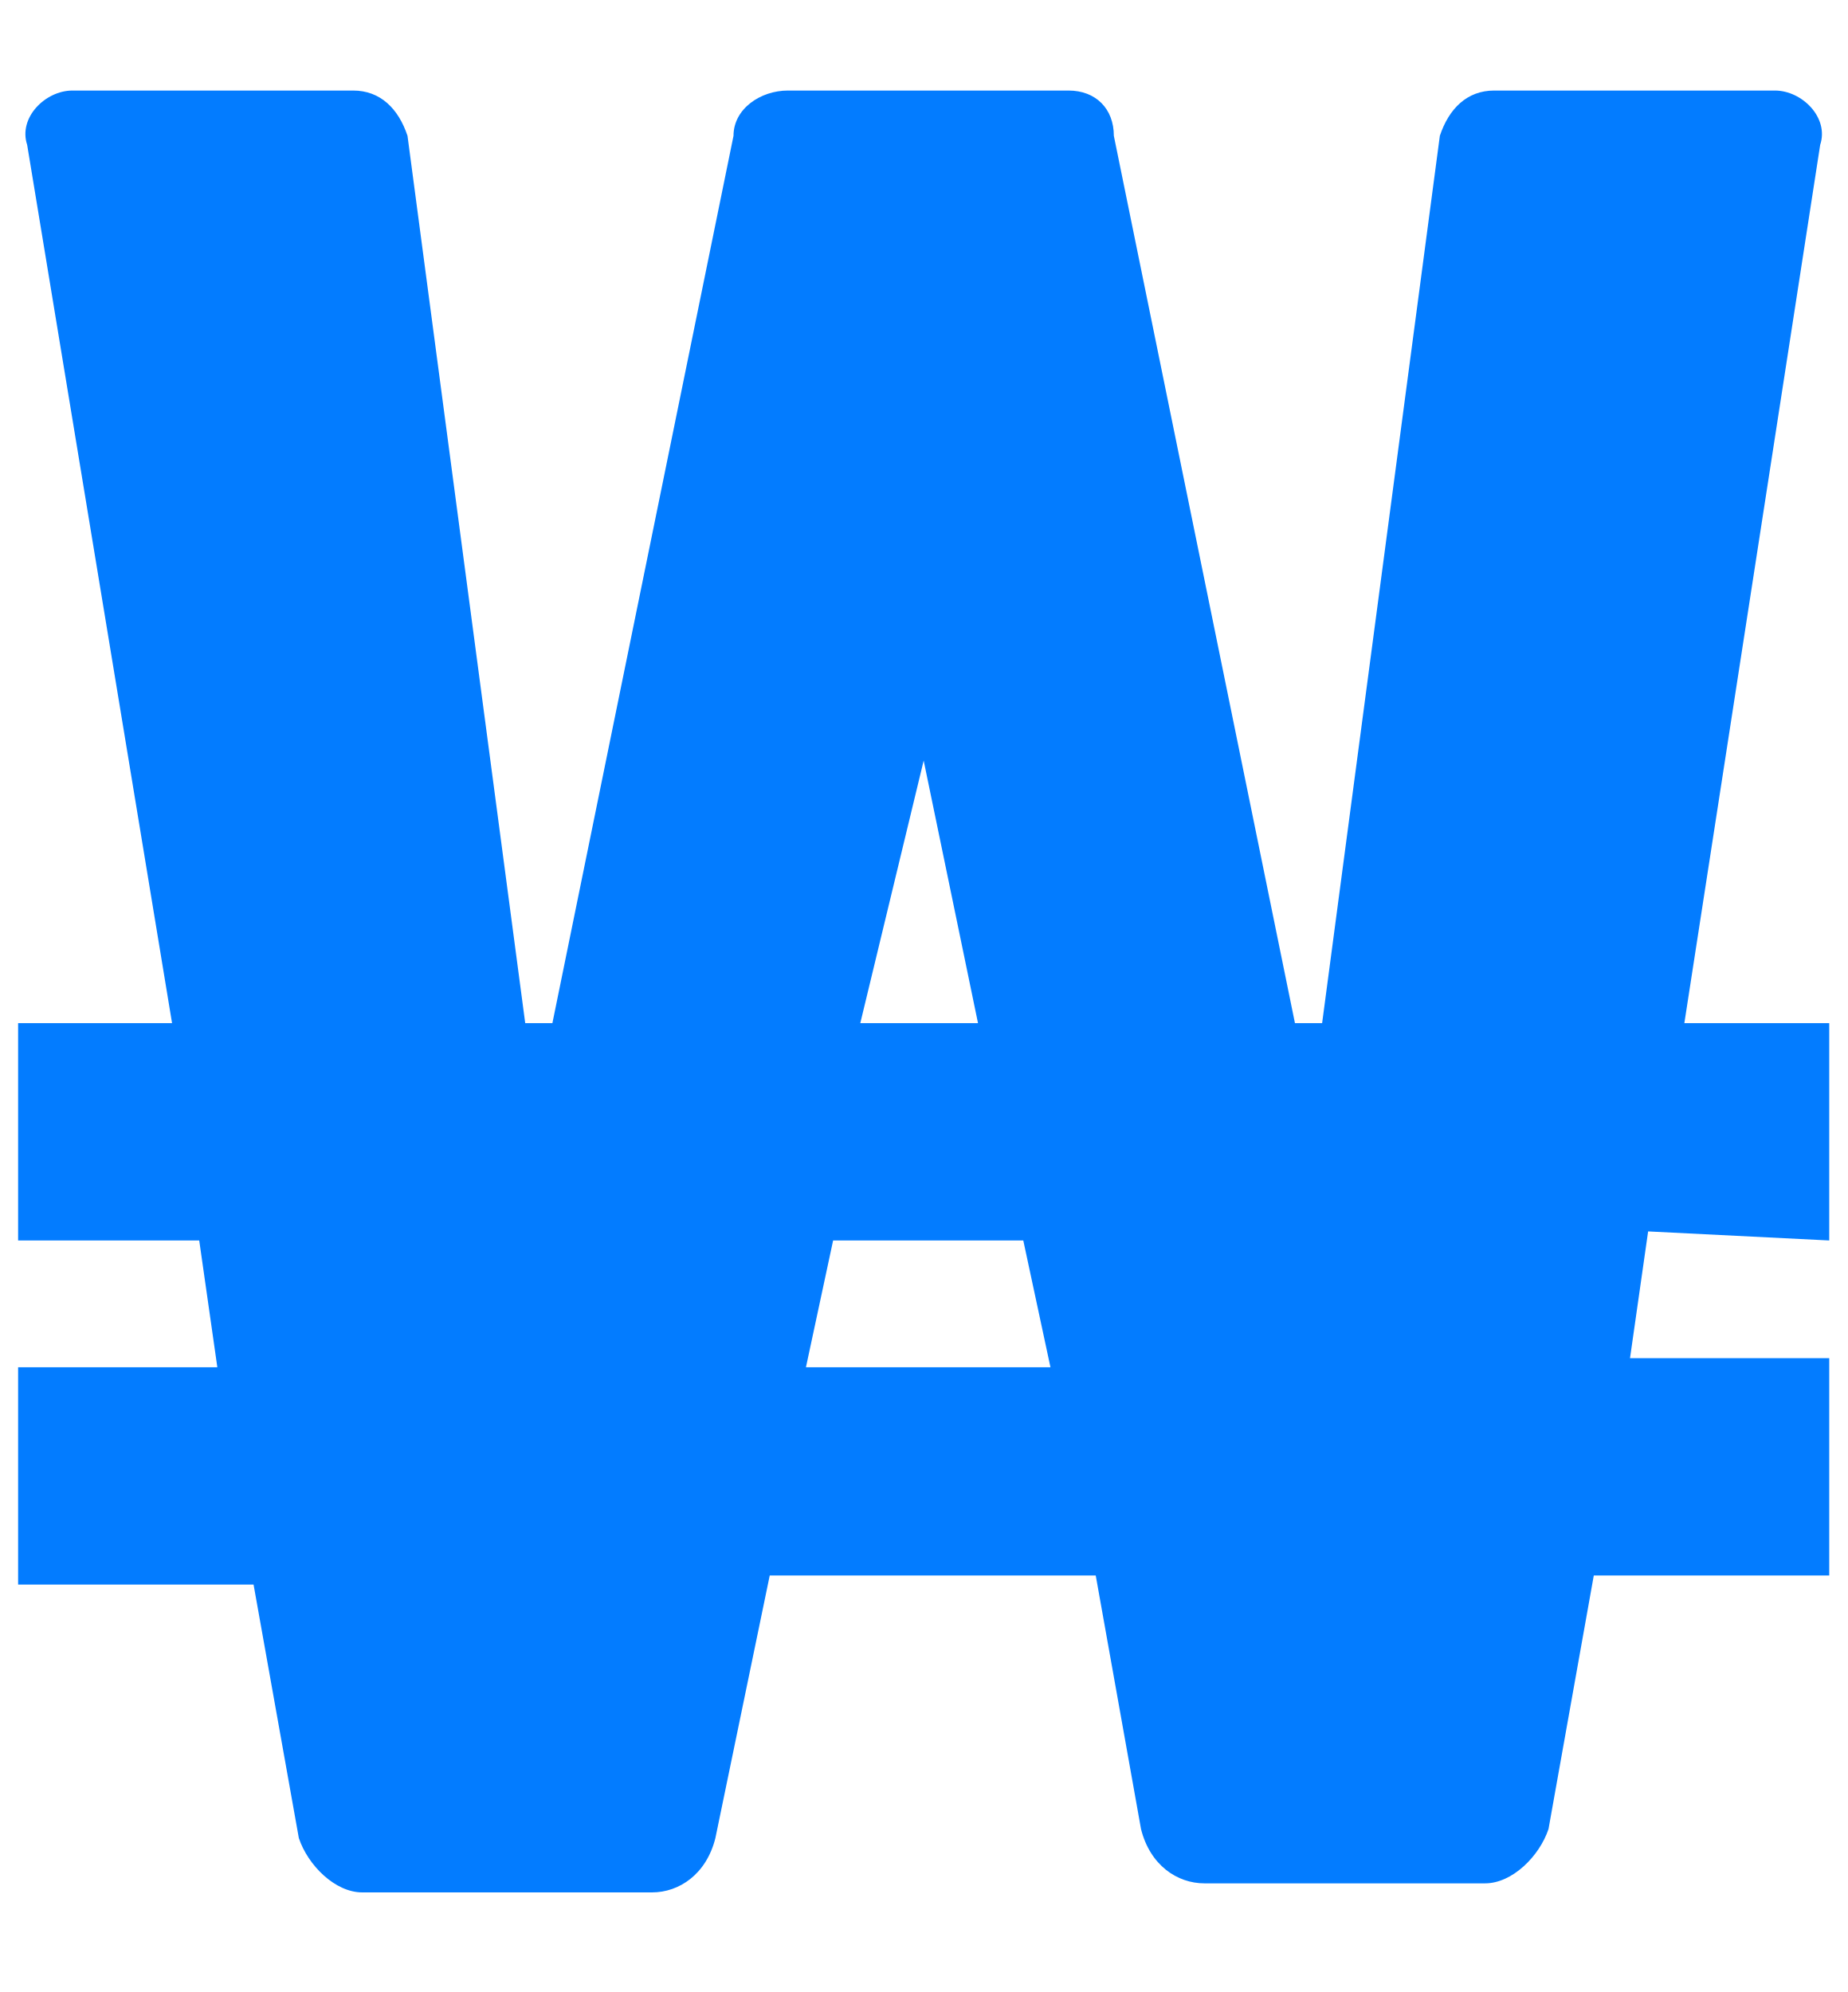
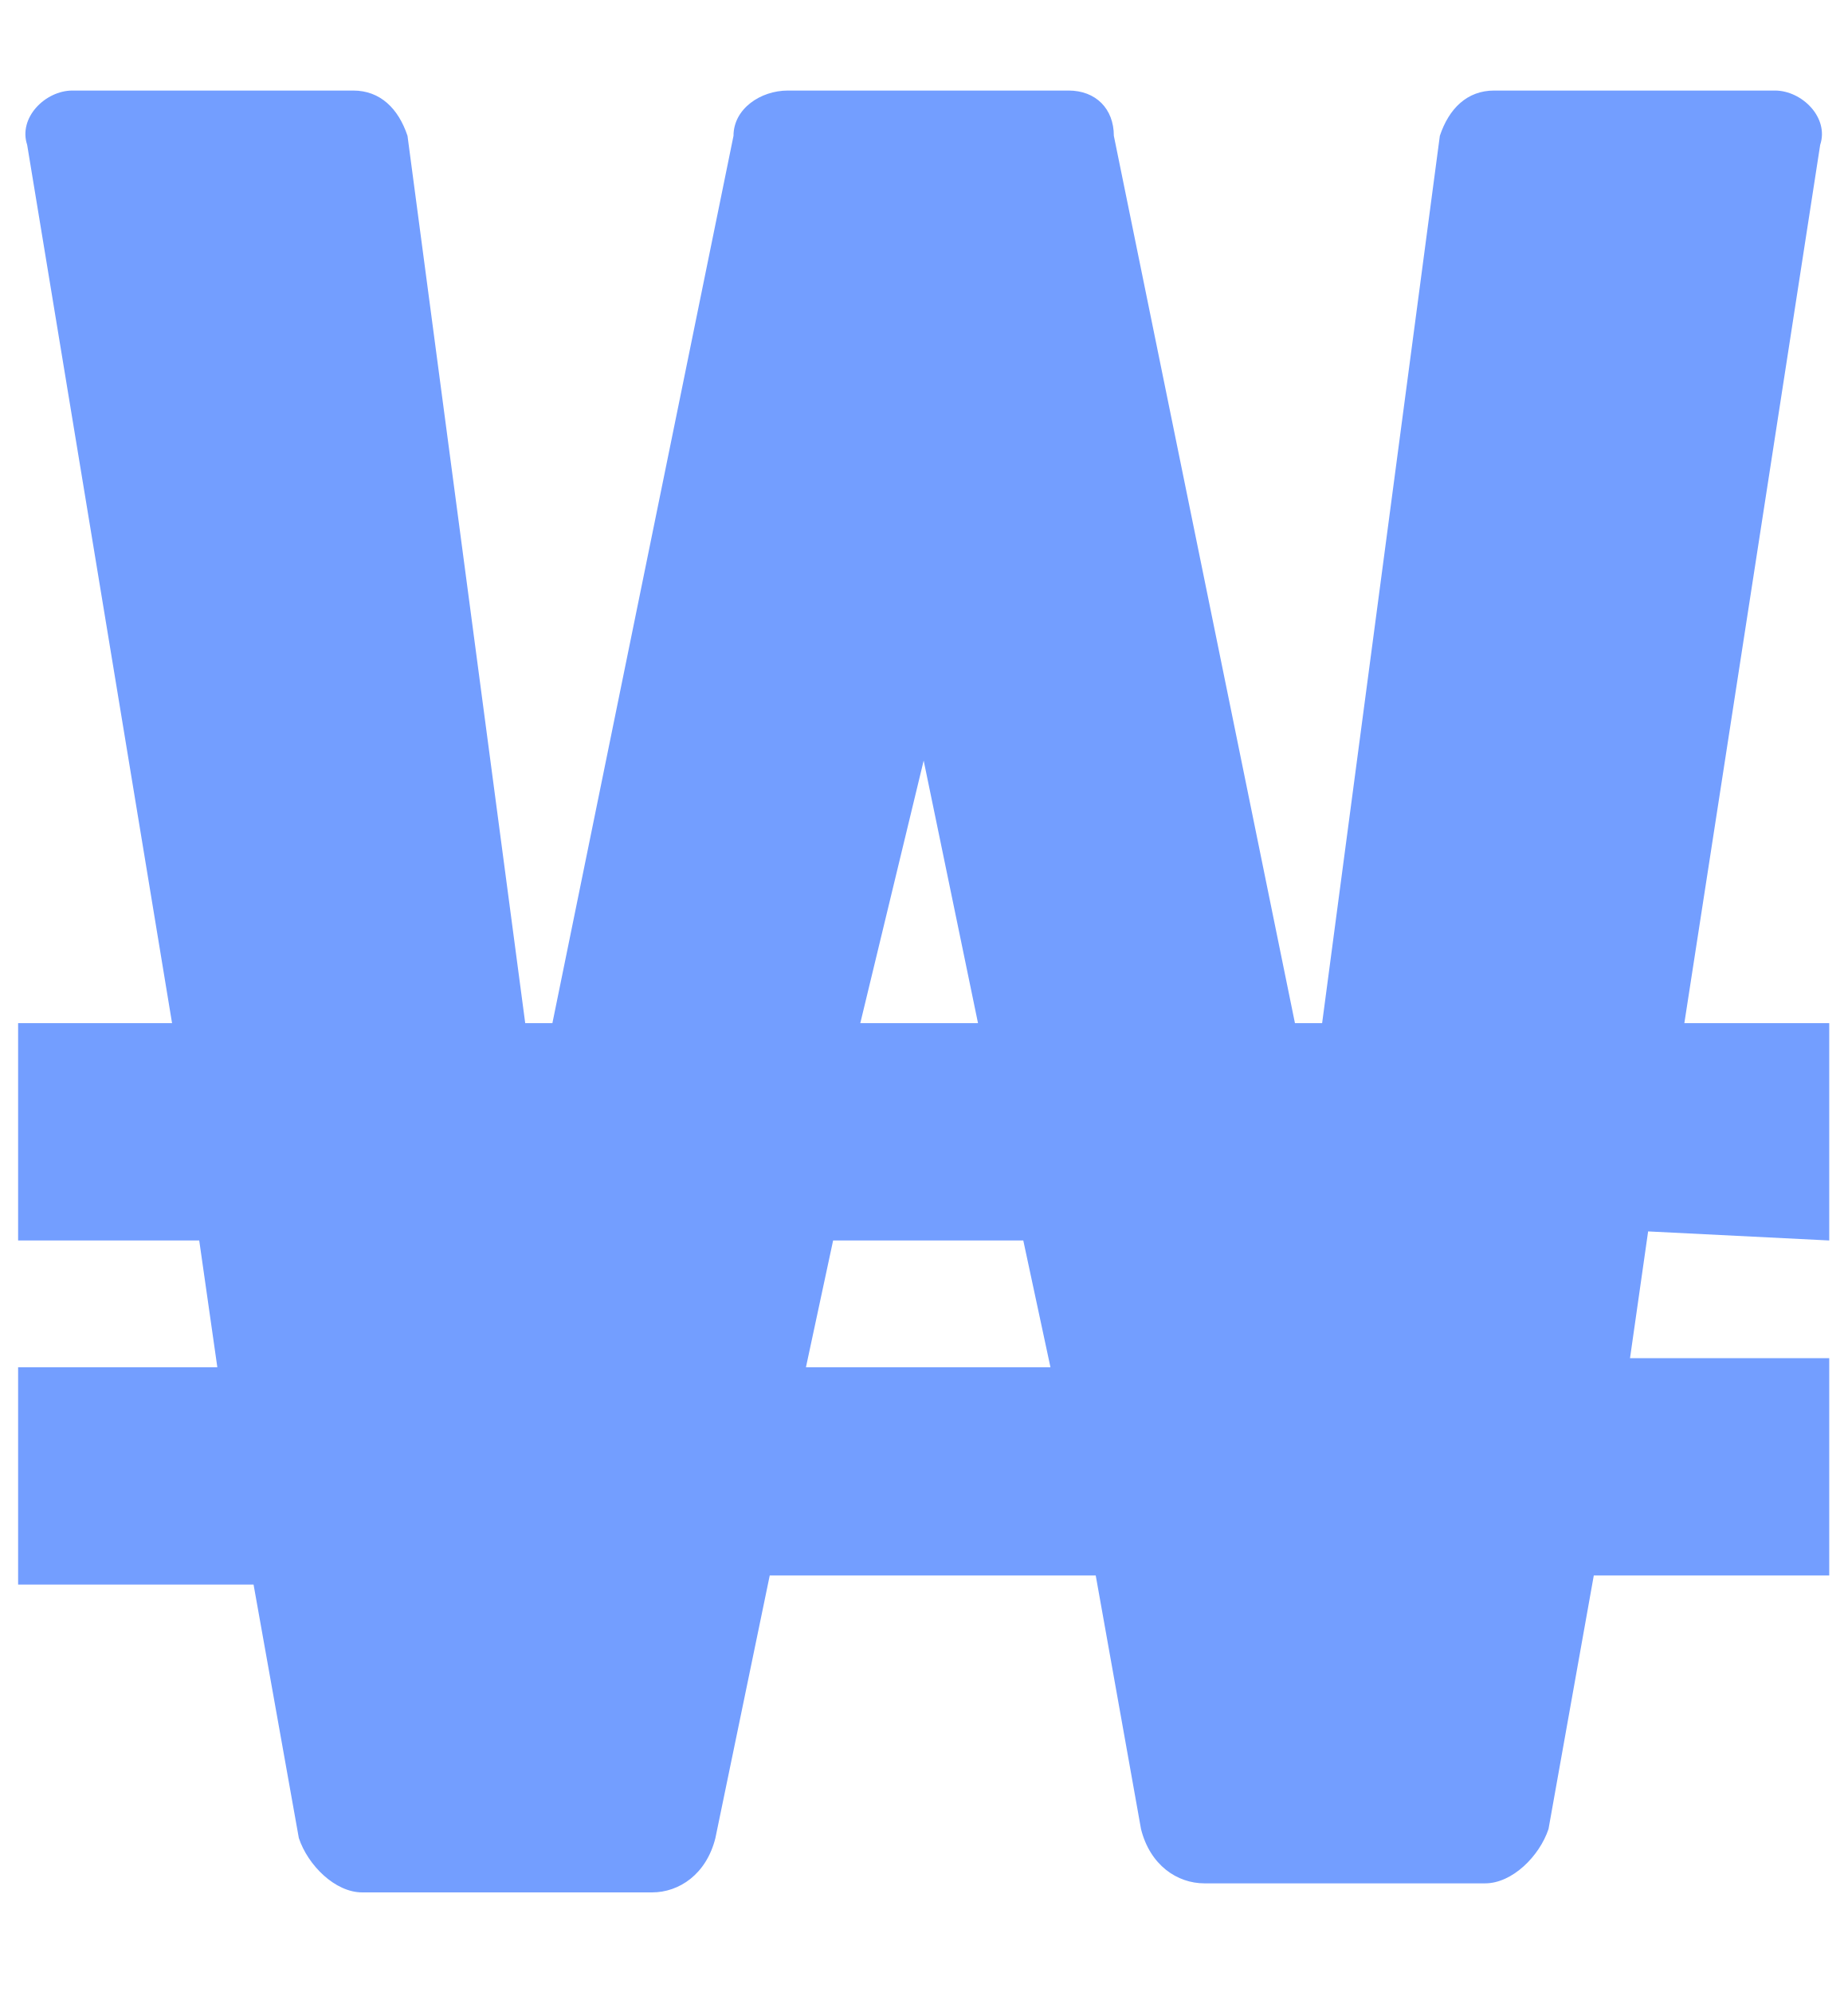
<svg xmlns="http://www.w3.org/2000/svg" version="1.1" id="Фигура_1_1_" x="0px" y="0px" viewBox="0 0 20.4 22" style="enable-background:new 0 0 20.4 22;" xml:space="preserve">
  <style type="text/css">
- 	.st0{fill:#037CFF;}
+ 	.st0{fill:#739eff;}
</style>
  <g id="Фигура_1">
    <g>
      <path class="st0" d="M20.2,13.7v-2.4h-1.6l1.5-9.7C20.2,1.3,19.9,1,19.6,1h-3.1c-0.3,0-0.5,0.2-0.6,0.5l-1.3,9.8h-0.3l-2-9.8    c0-0.3-0.2-0.5-0.5-0.5H8.7C8.4,1,8.1,1.2,8.1,1.5l-2,9.8H5.8L4.5,1.5C4.4,1.2,4.2,1,3.9,1H0.8C0.5,1,0.2,1.3,0.3,1.6l1.6,9.7H0.2    v2.4h2l0.2,1.4H0.2v2.4h2.6l0.5,2.8c0.1,0.3,0.4,0.6,0.7,0.6h3.2c0.3,0,0.6-0.2,0.7-0.6l0.6-2.9h3.6l0.5,2.8    c0.1,0.4,0.4,0.6,0.7,0.6h3.1c0.3,0,0.6-0.3,0.7-0.6l0.5-2.8h2.6V15H18l0.2-1.4L20.2,13.7L20.2,13.7z M10.2,8.4L10.2,8.4l0.6,2.9    H9.5L10.2,8.4z M8.9,15.1l0.3-1.4h2.1l0.3,1.4H8.9z" />
    </g>
  </g>
</svg>
